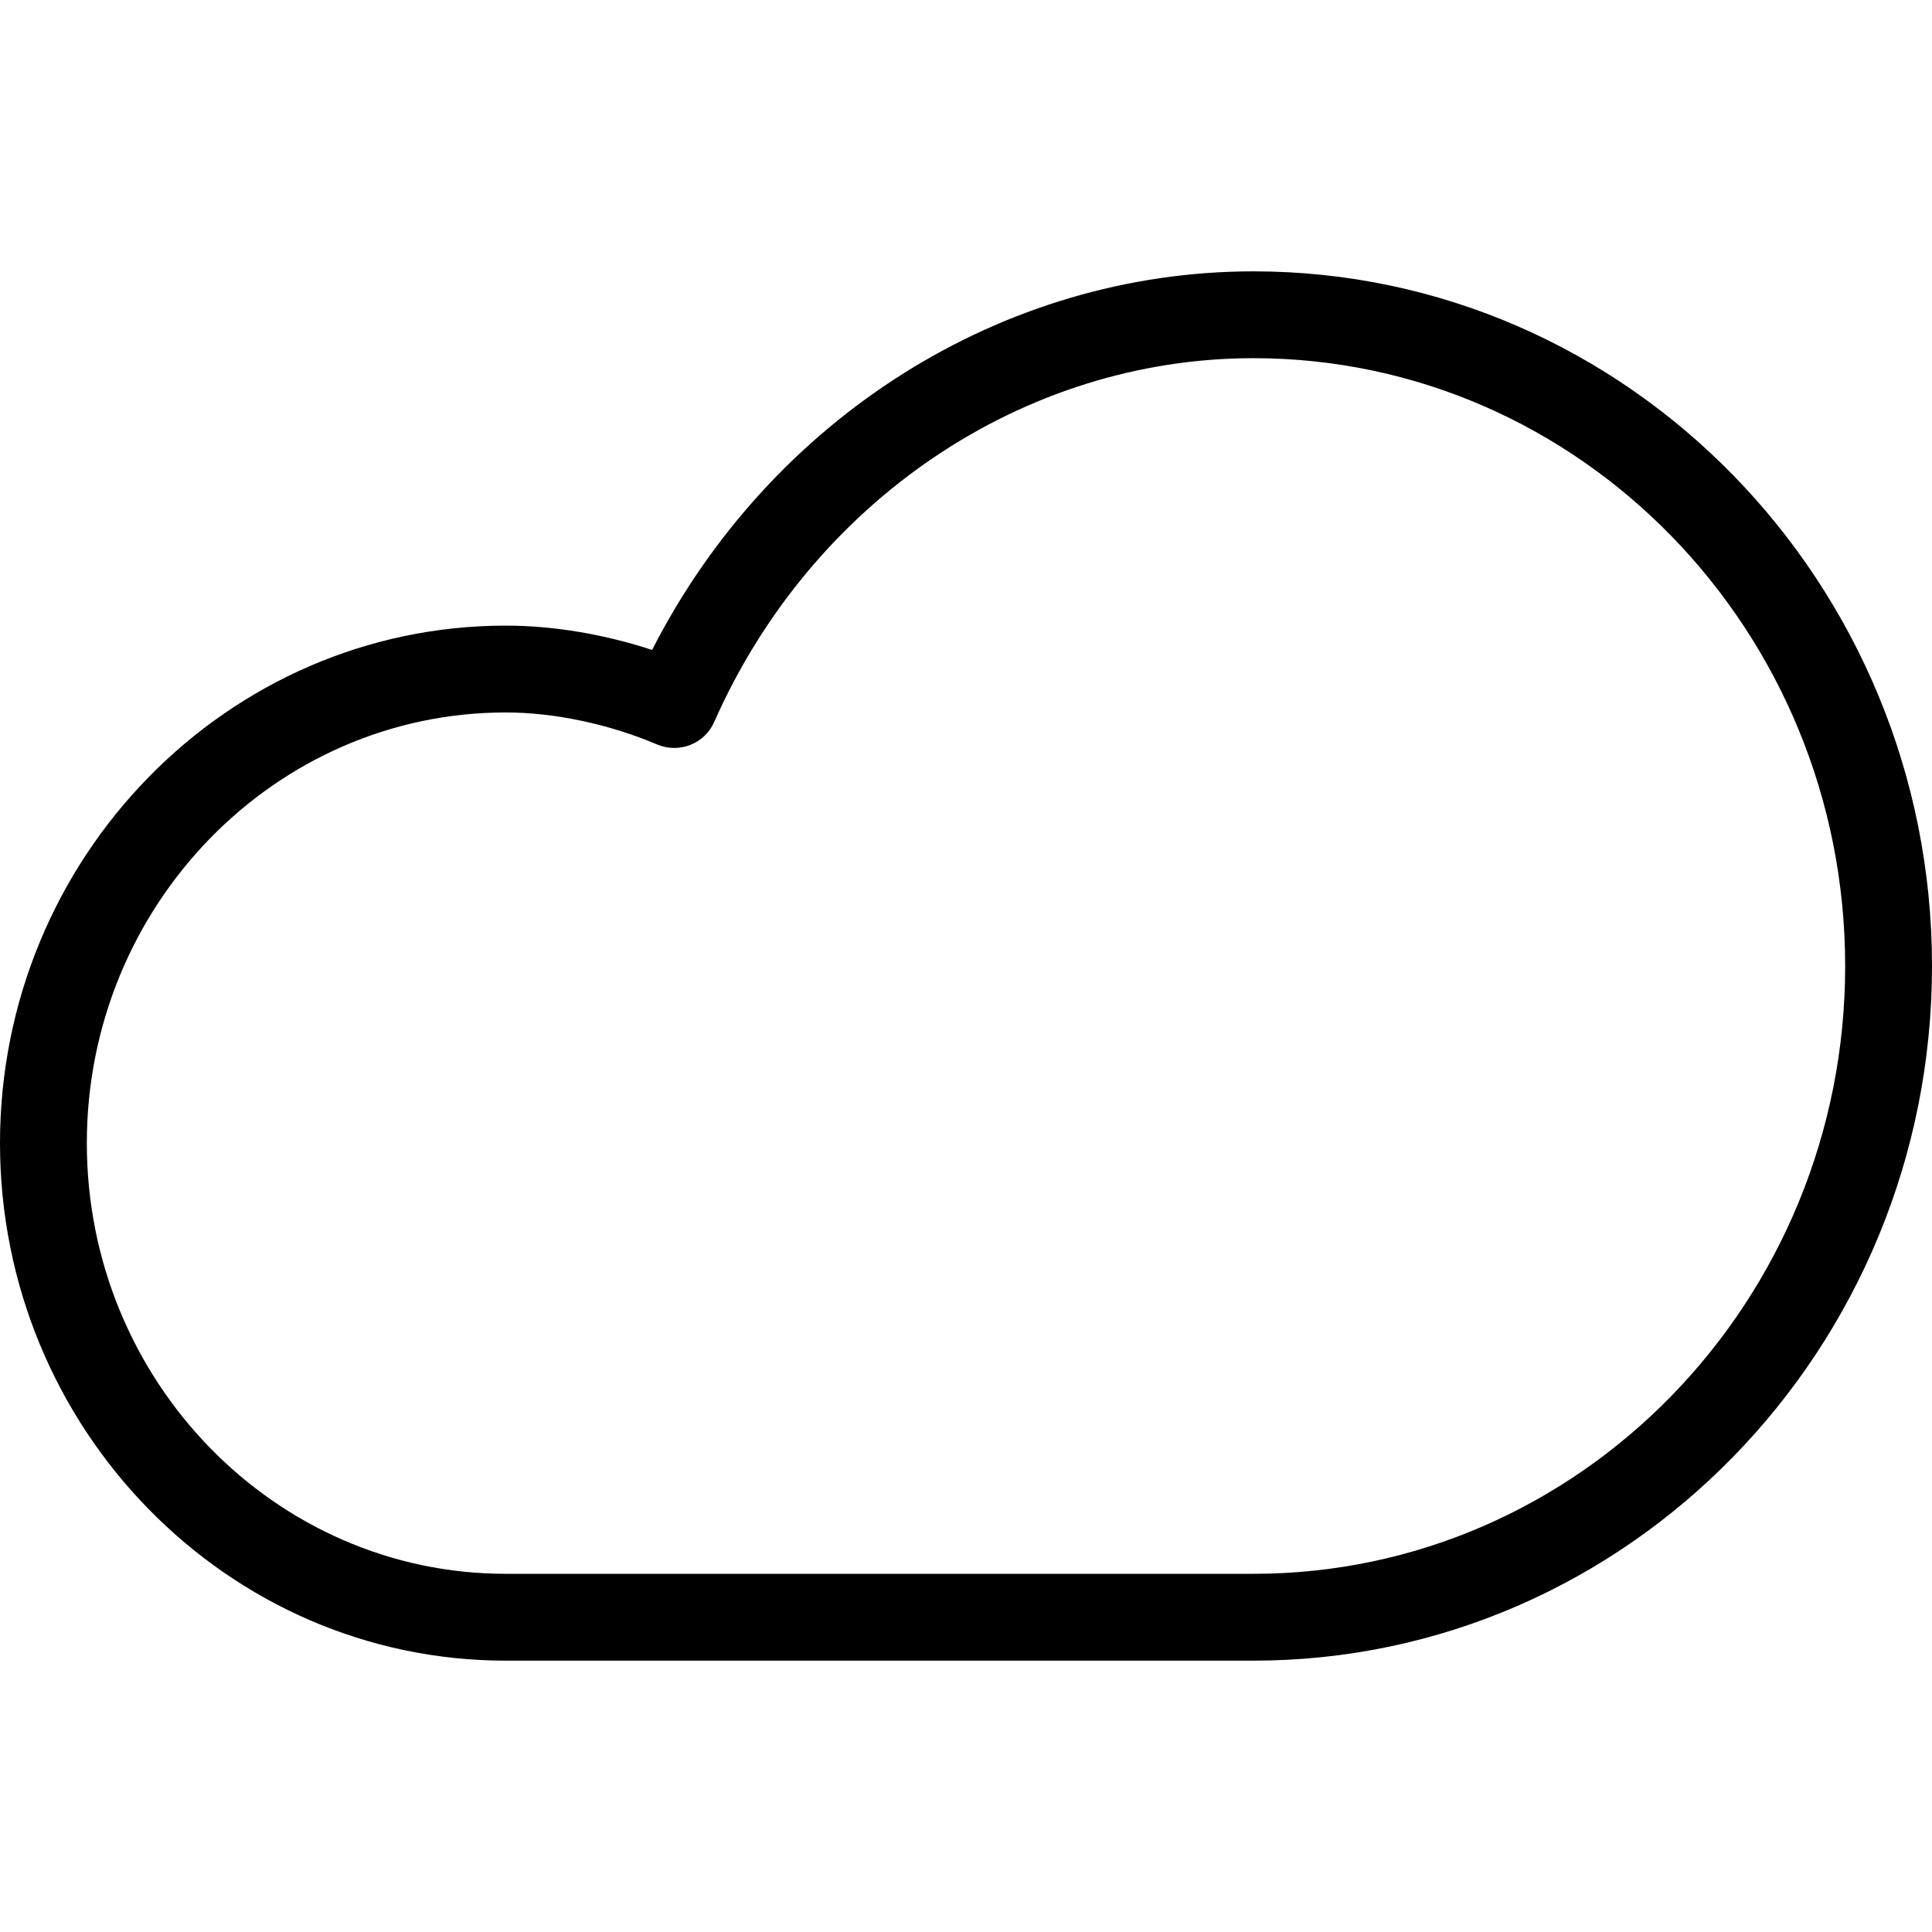
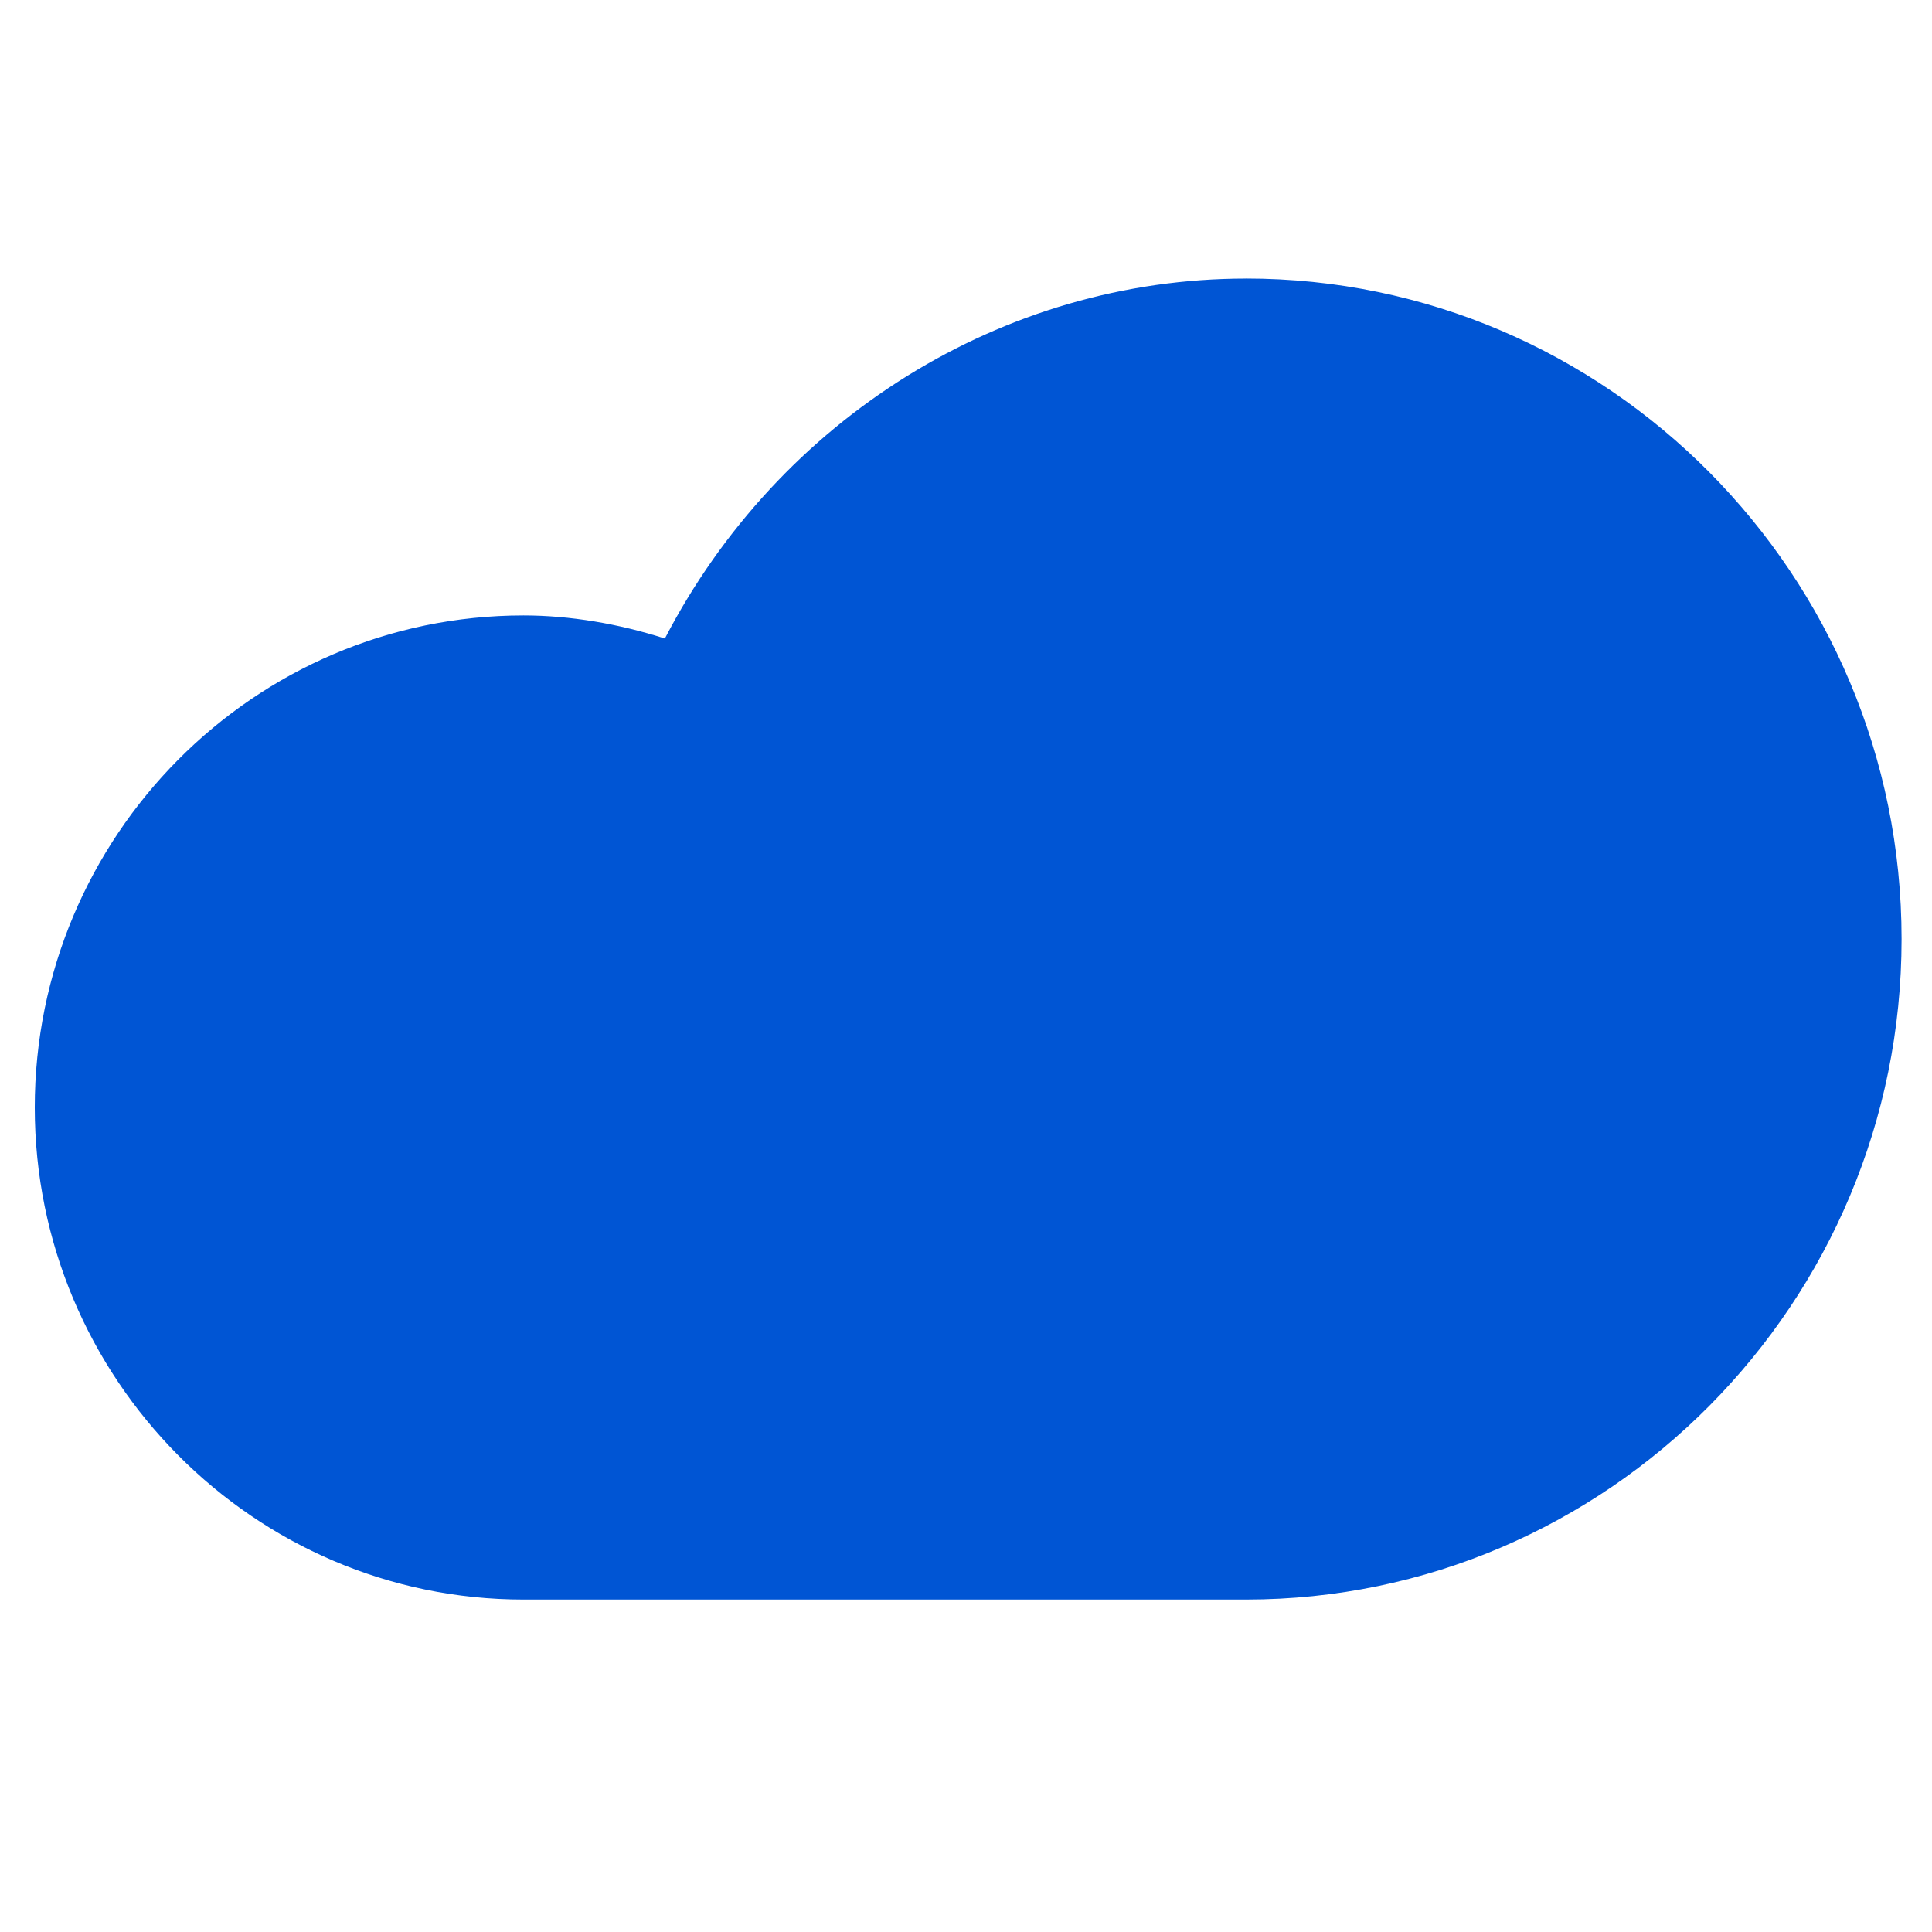
<svg xmlns="http://www.w3.org/2000/svg" viewBox="0 0 445 445">
-   <path d="M288.7 62.5c-57.9 0-111.3 33.9-138.5 87.2-11-3.6-22.7-5.6-33.7-5.6C52.3 144.1 0 197.6 0 263.3s52.3 119.2 116.5 119.2h172.2c86.2 0 156.3-71.8 156.3-160s-70.1-160-156.3-160zm0 300H116.5C63.3 362.5 20 318 20 263.3s43.3-99.2 96.5-99.2c11.2 0 23.9 2.7 34.9 7.4 5.1 2.1 10.9-.2 13.1-5.2 22.5-50.9 71.2-83.8 124.2-83.8 75.2 0 136.3 62.8 136.3 140s-61.1 140-136.3 140z" />
+   <g fill="#0055d4">
+     <path d="M286.962 64.164c-55.946 0-107.545 32.233-133.822 82.912-10.628-3.423-21.934-5.324-32.562-5.324-62.034 0-112.57 50.868-112.57 113.338 0 62.469 50.536 113.338 112.57 113.338h166.391c83.291 0 151.023-68.269 151.023-152.137S370.258 64.153 286.97 64.153zm0 285.24H120.571c-51.405 0-93.245-42.31-93.245-94.32 0-52.011 41.84-94.322 93.245-94.322 10.822 0 23.093 2.567 33.722 7.036 4.928 1.997 10.533-.19 12.658-4.944 21.741-48.397 68.798-79.68 120.01-79.68 72.663 0 131.704 59.713 131.704 133.117S359.626 349.406 286.96 349.406z" />
+     <path d="M109.6 356.922c-30.528-2.433-58.122-19.24-75.194-45.801-5.338-8.306-10.84-22.08-13.163-32.959-1.665-7.798-2.313-24.031-1.275-31.958 5.558-42.46 36.39-75.916 78.278-84.94 5.526-1.191 8.559-1.429 18.295-1.433 10.579-.004 12.379.16 19.24 1.765 4.164.974 9.842 2.66 12.617 3.749 6.278 2.46 10.354 2.624 13.688.55 1.896-1.178 3.175-3.07 6.82-10.093 14.952-28.81 36.08-50.02 63.448-63.699 19.212-9.602 38.299-14.091 59.88-14.085 21.871.006 40.234 4.268 59.99 13.923 27.42 13.4 48.921 34.705 62.931 62.356 10.208 20.149 14.923 40.114 14.923 63.202 0 12.757-1.253 23.237-4.121 34.472-10.223 40.047-37.034 73.167-73.732 91.08-13.648 6.663-24.909 10.218-40.434 12.767-8.087 1.328-9.5 1.348-102.199 1.464-51.699.064-96.695-.098-99.992-.36z" />
+   </g>
</svg>
